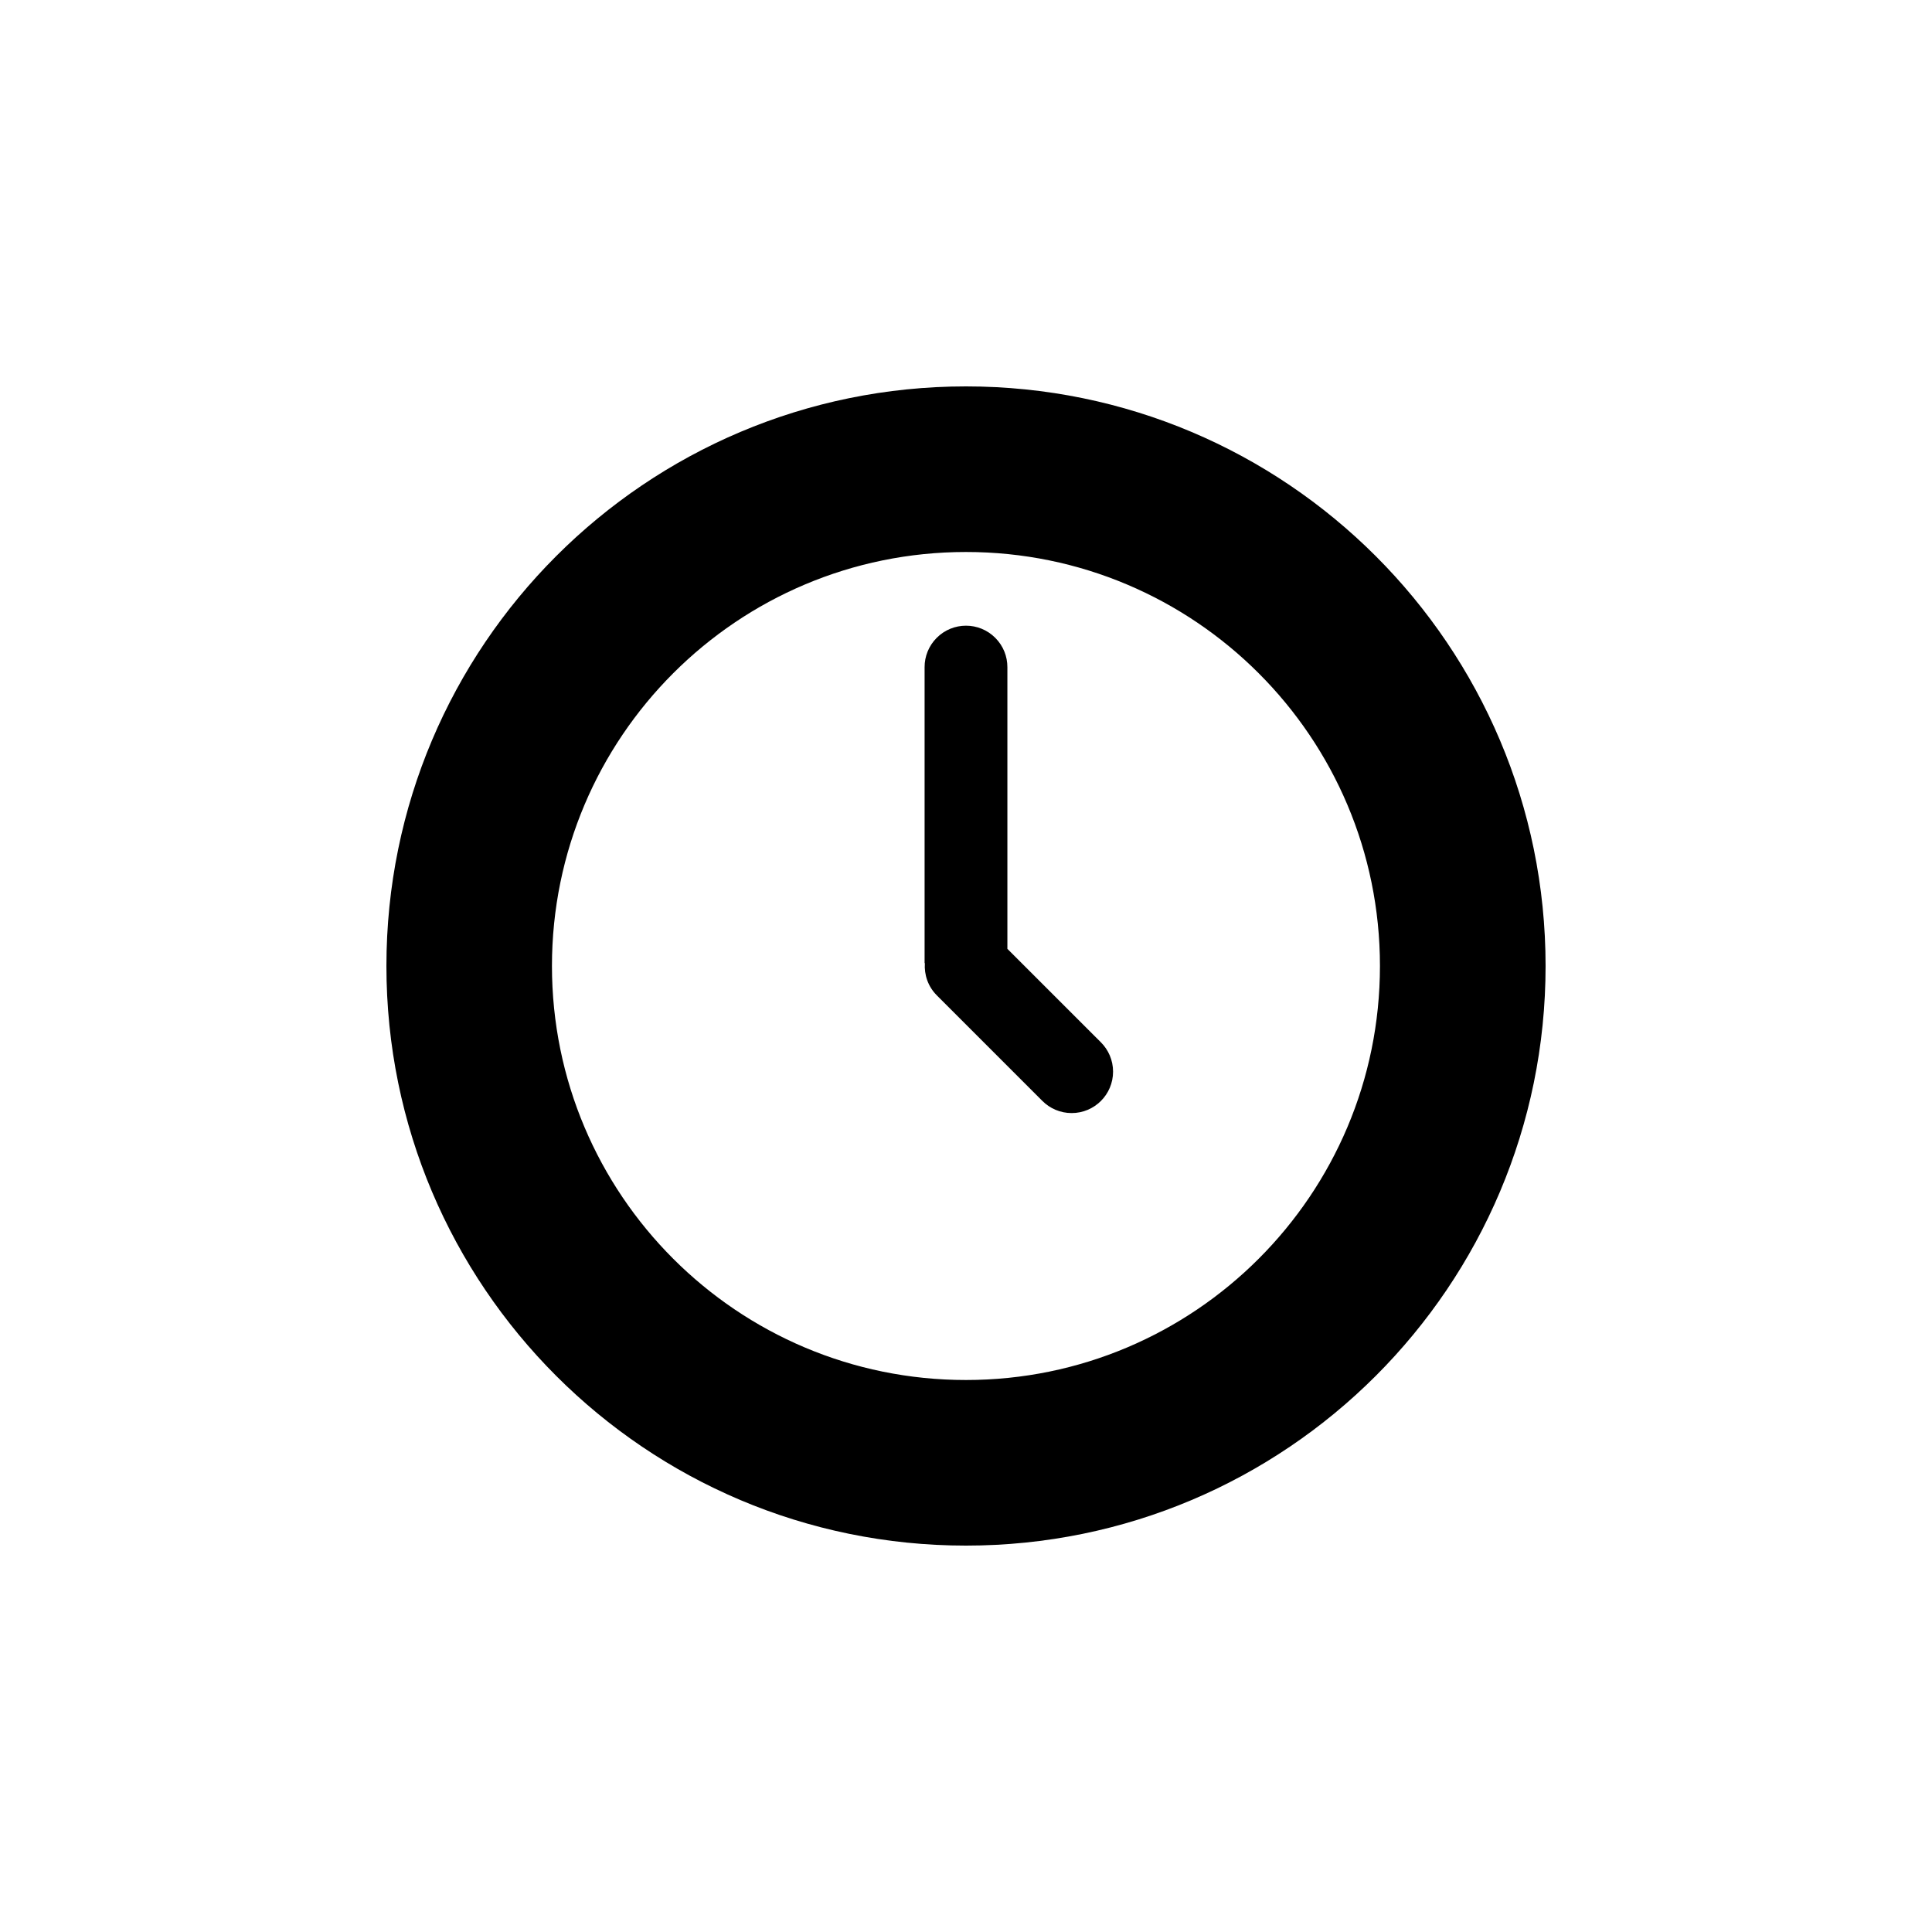
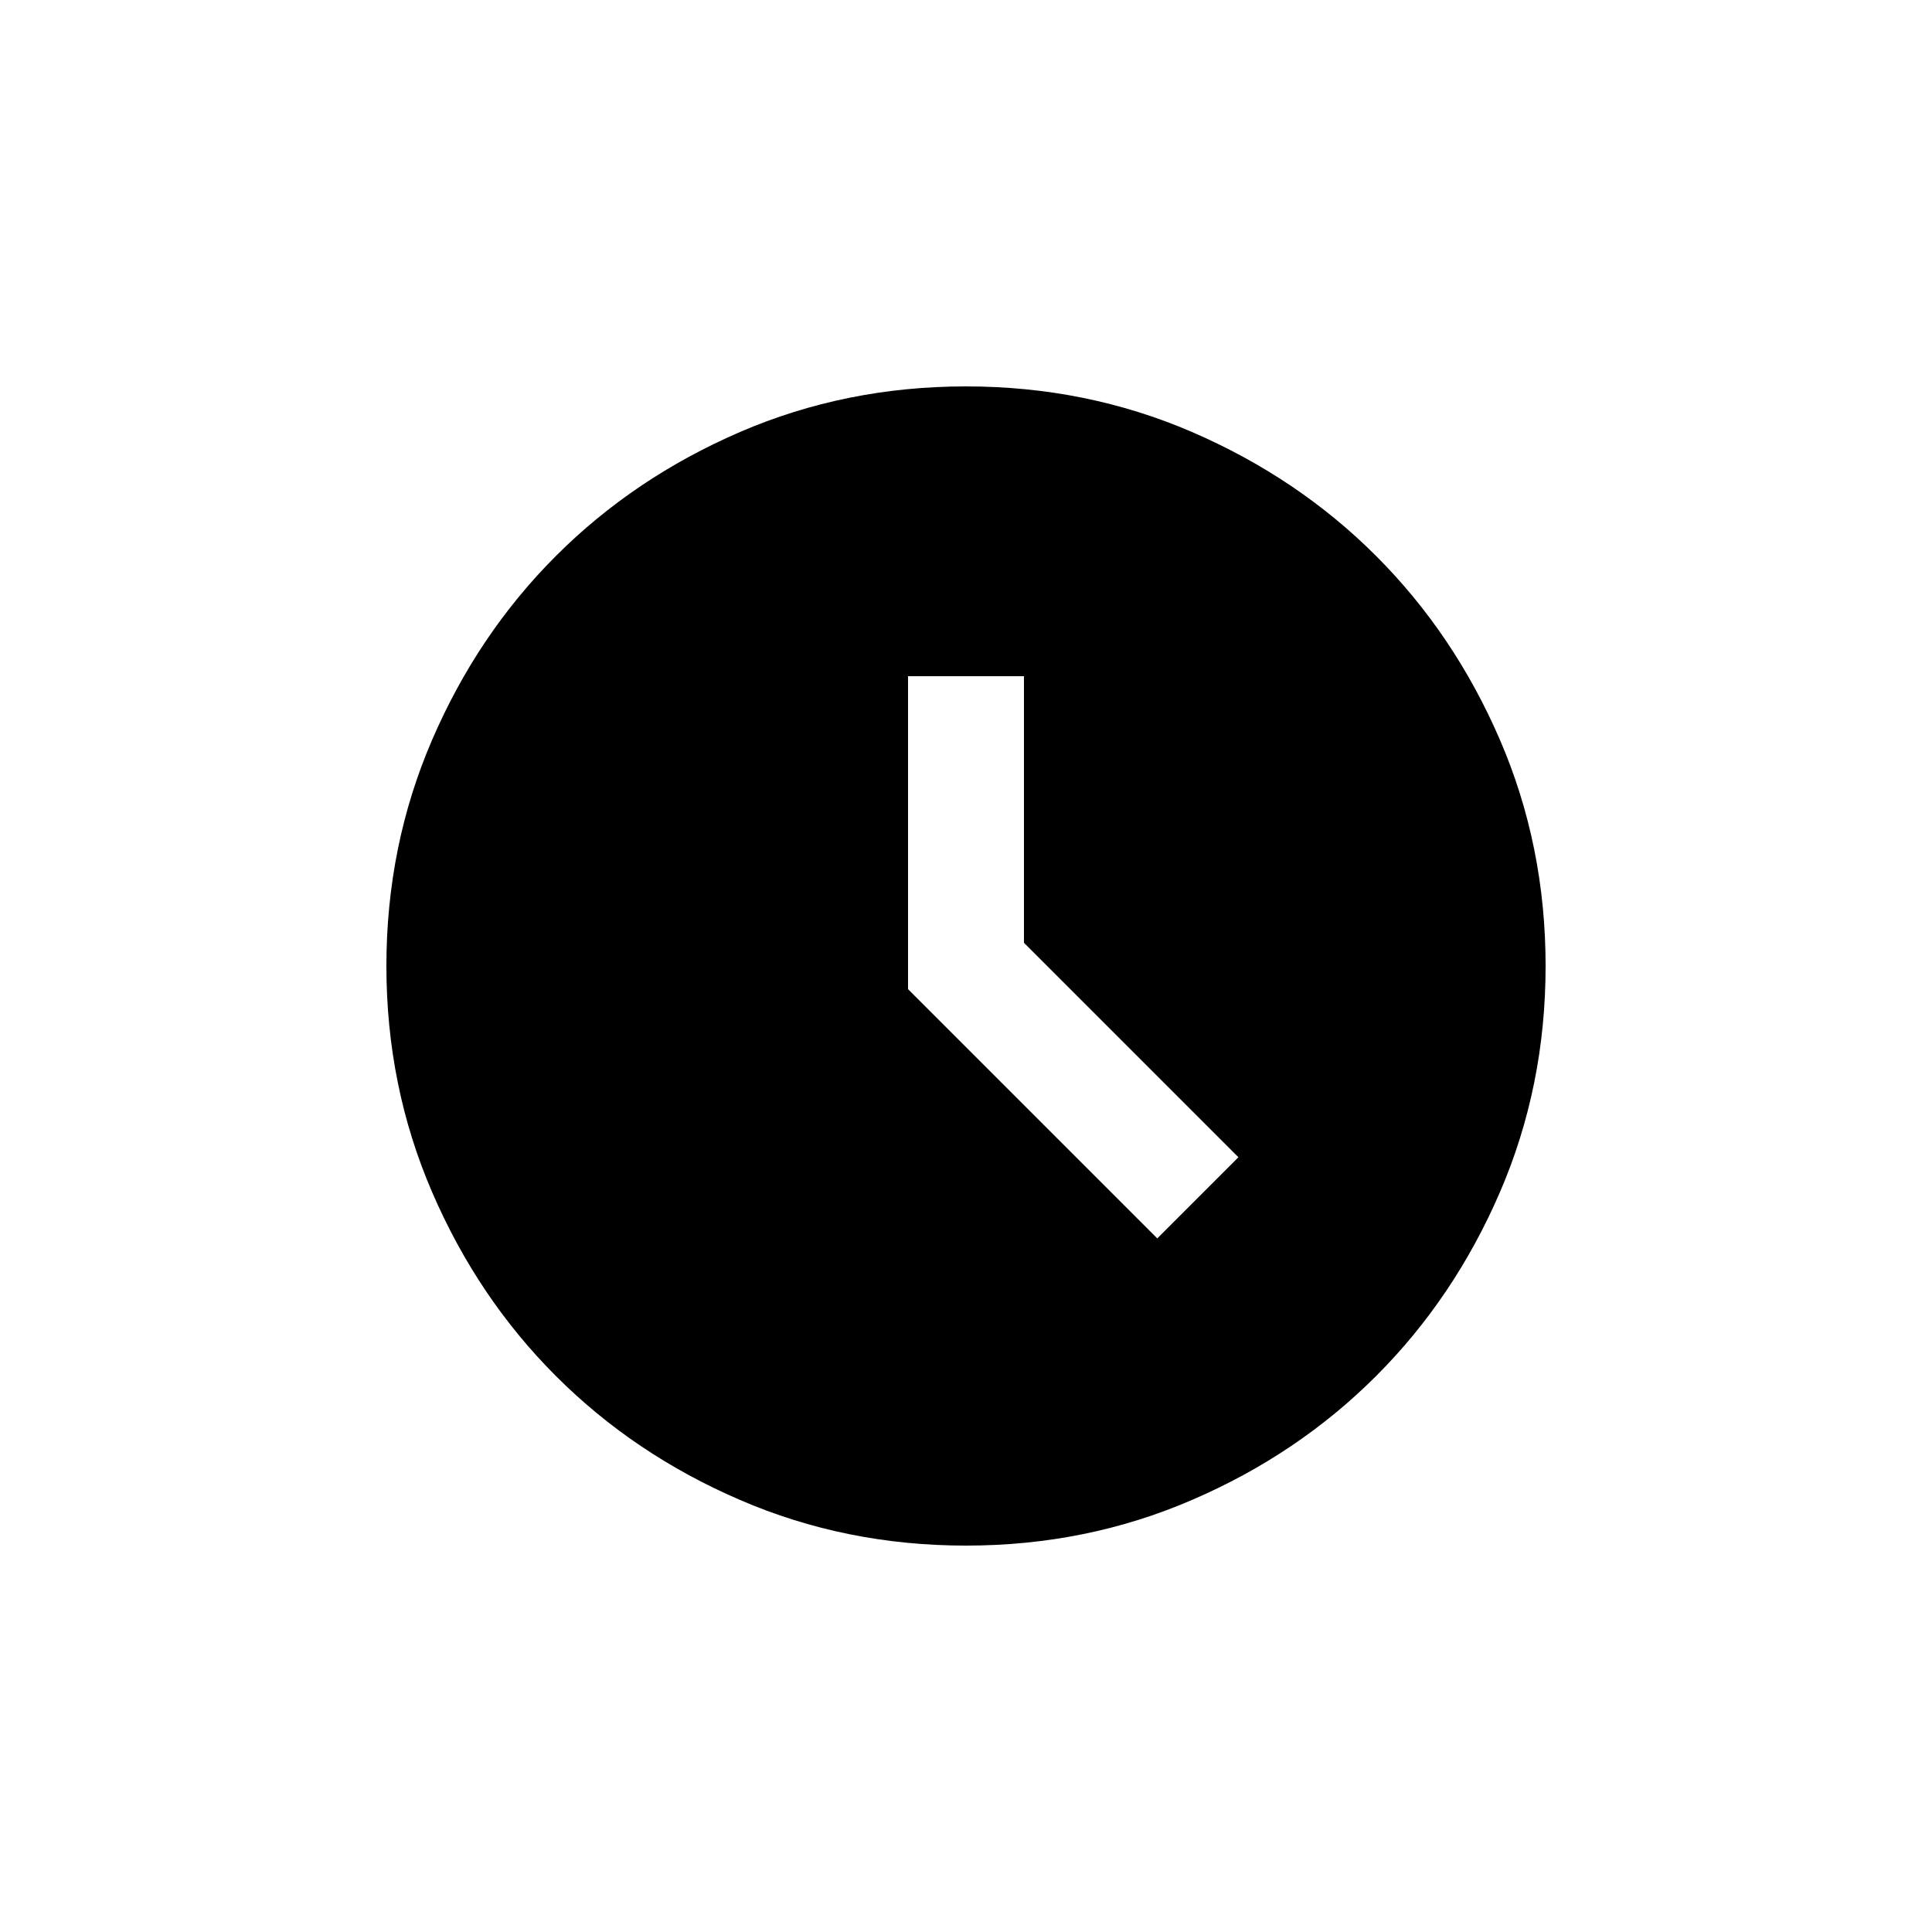
- <svg xmlns="http://www.w3.org/2000/svg" height="200" width="200" fill="#000000" version="1.1" x="0px" y="0px" viewBox="0 0 100 100" enable-background="new 0 0 100 100" xml:space="preserve">
-   <g>
-     <path fill-rule="evenodd" clip-rule="evenodd" d="M49.999,20c-16.571,0-29.998,13.432-29.998,29.999   C20.001,66.568,33.428,80,49.999,80c16.567,0,30-13.432,30-30.001C79.999,33.432,66.566,20,49.999,20z M49.999,71.429   c-11.837,0-21.43-9.595-21.43-21.43c0-11.833,9.593-21.428,21.43-21.428c11.833,0,21.427,9.595,21.427,21.428   C71.426,61.834,61.832,71.429,49.999,71.429z" />
-     <path fill-rule="evenodd" clip-rule="evenodd" d="M52.142,49.112V34.53c0.001-0.548-0.208-1.097-0.627-1.516   c-0.837-0.838-2.192-0.838-3.031,0c-0.418,0.419-0.628,0.968-0.627,1.516v15.324h0.014c-0.04,0.596,0.159,1.204,0.613,1.659l0,0   v0.001l5.468,5.469c0.389,0.389,0.924,0.629,1.517,0.629c1.184,0,2.143-0.96,2.143-2.144c0-0.592-0.241-1.129-0.628-1.516   L52.142,49.112z" />
+ <svg xmlns="http://www.w3.org/2000/svg" width="200" height="200" viewBox="0 0 200 200" version="1.1" xml:space="preserve" style="fill-rule:evenodd;clip-rule:evenodd;stroke-linejoin:round;stroke-miterlimit:2;">
+   <g transform="matrix(6,0,0,6,28,28)">
+     <path d="M15.3,16.7L16.7,15.3L13,11.6L13,7L11,7L11,12.4L15.3,16.7ZM12,22C10.617,22 9.317,21.738 8.1,21.212C6.883,20.688 5.825,19.975 4.925,19.075C4.025,18.175 3.313,17.117 2.788,15.9C2.263,14.683 2,13.383 2,12C2,10.617 2.263,9.317 2.788,8.1C3.313,6.883 4.025,5.825 4.925,4.925C5.825,4.025 6.883,3.313 8.1,2.787C9.317,2.262 10.617,2 12,2C13.383,2 14.683,2.262 15.9,2.787C17.117,3.313 18.175,4.025 19.075,4.925C19.975,5.825 20.688,6.883 21.213,8.1C21.738,9.317 22,10.617 22,12C22,13.383 21.738,14.683 21.213,15.9C20.688,17.117 19.975,18.175 19.075,19.075C18.175,19.975 17.117,20.688 15.9,21.212C14.683,21.738 13.383,22 12,22Z" style="fill-rule:nonzero;" />
  </g>
</svg>
